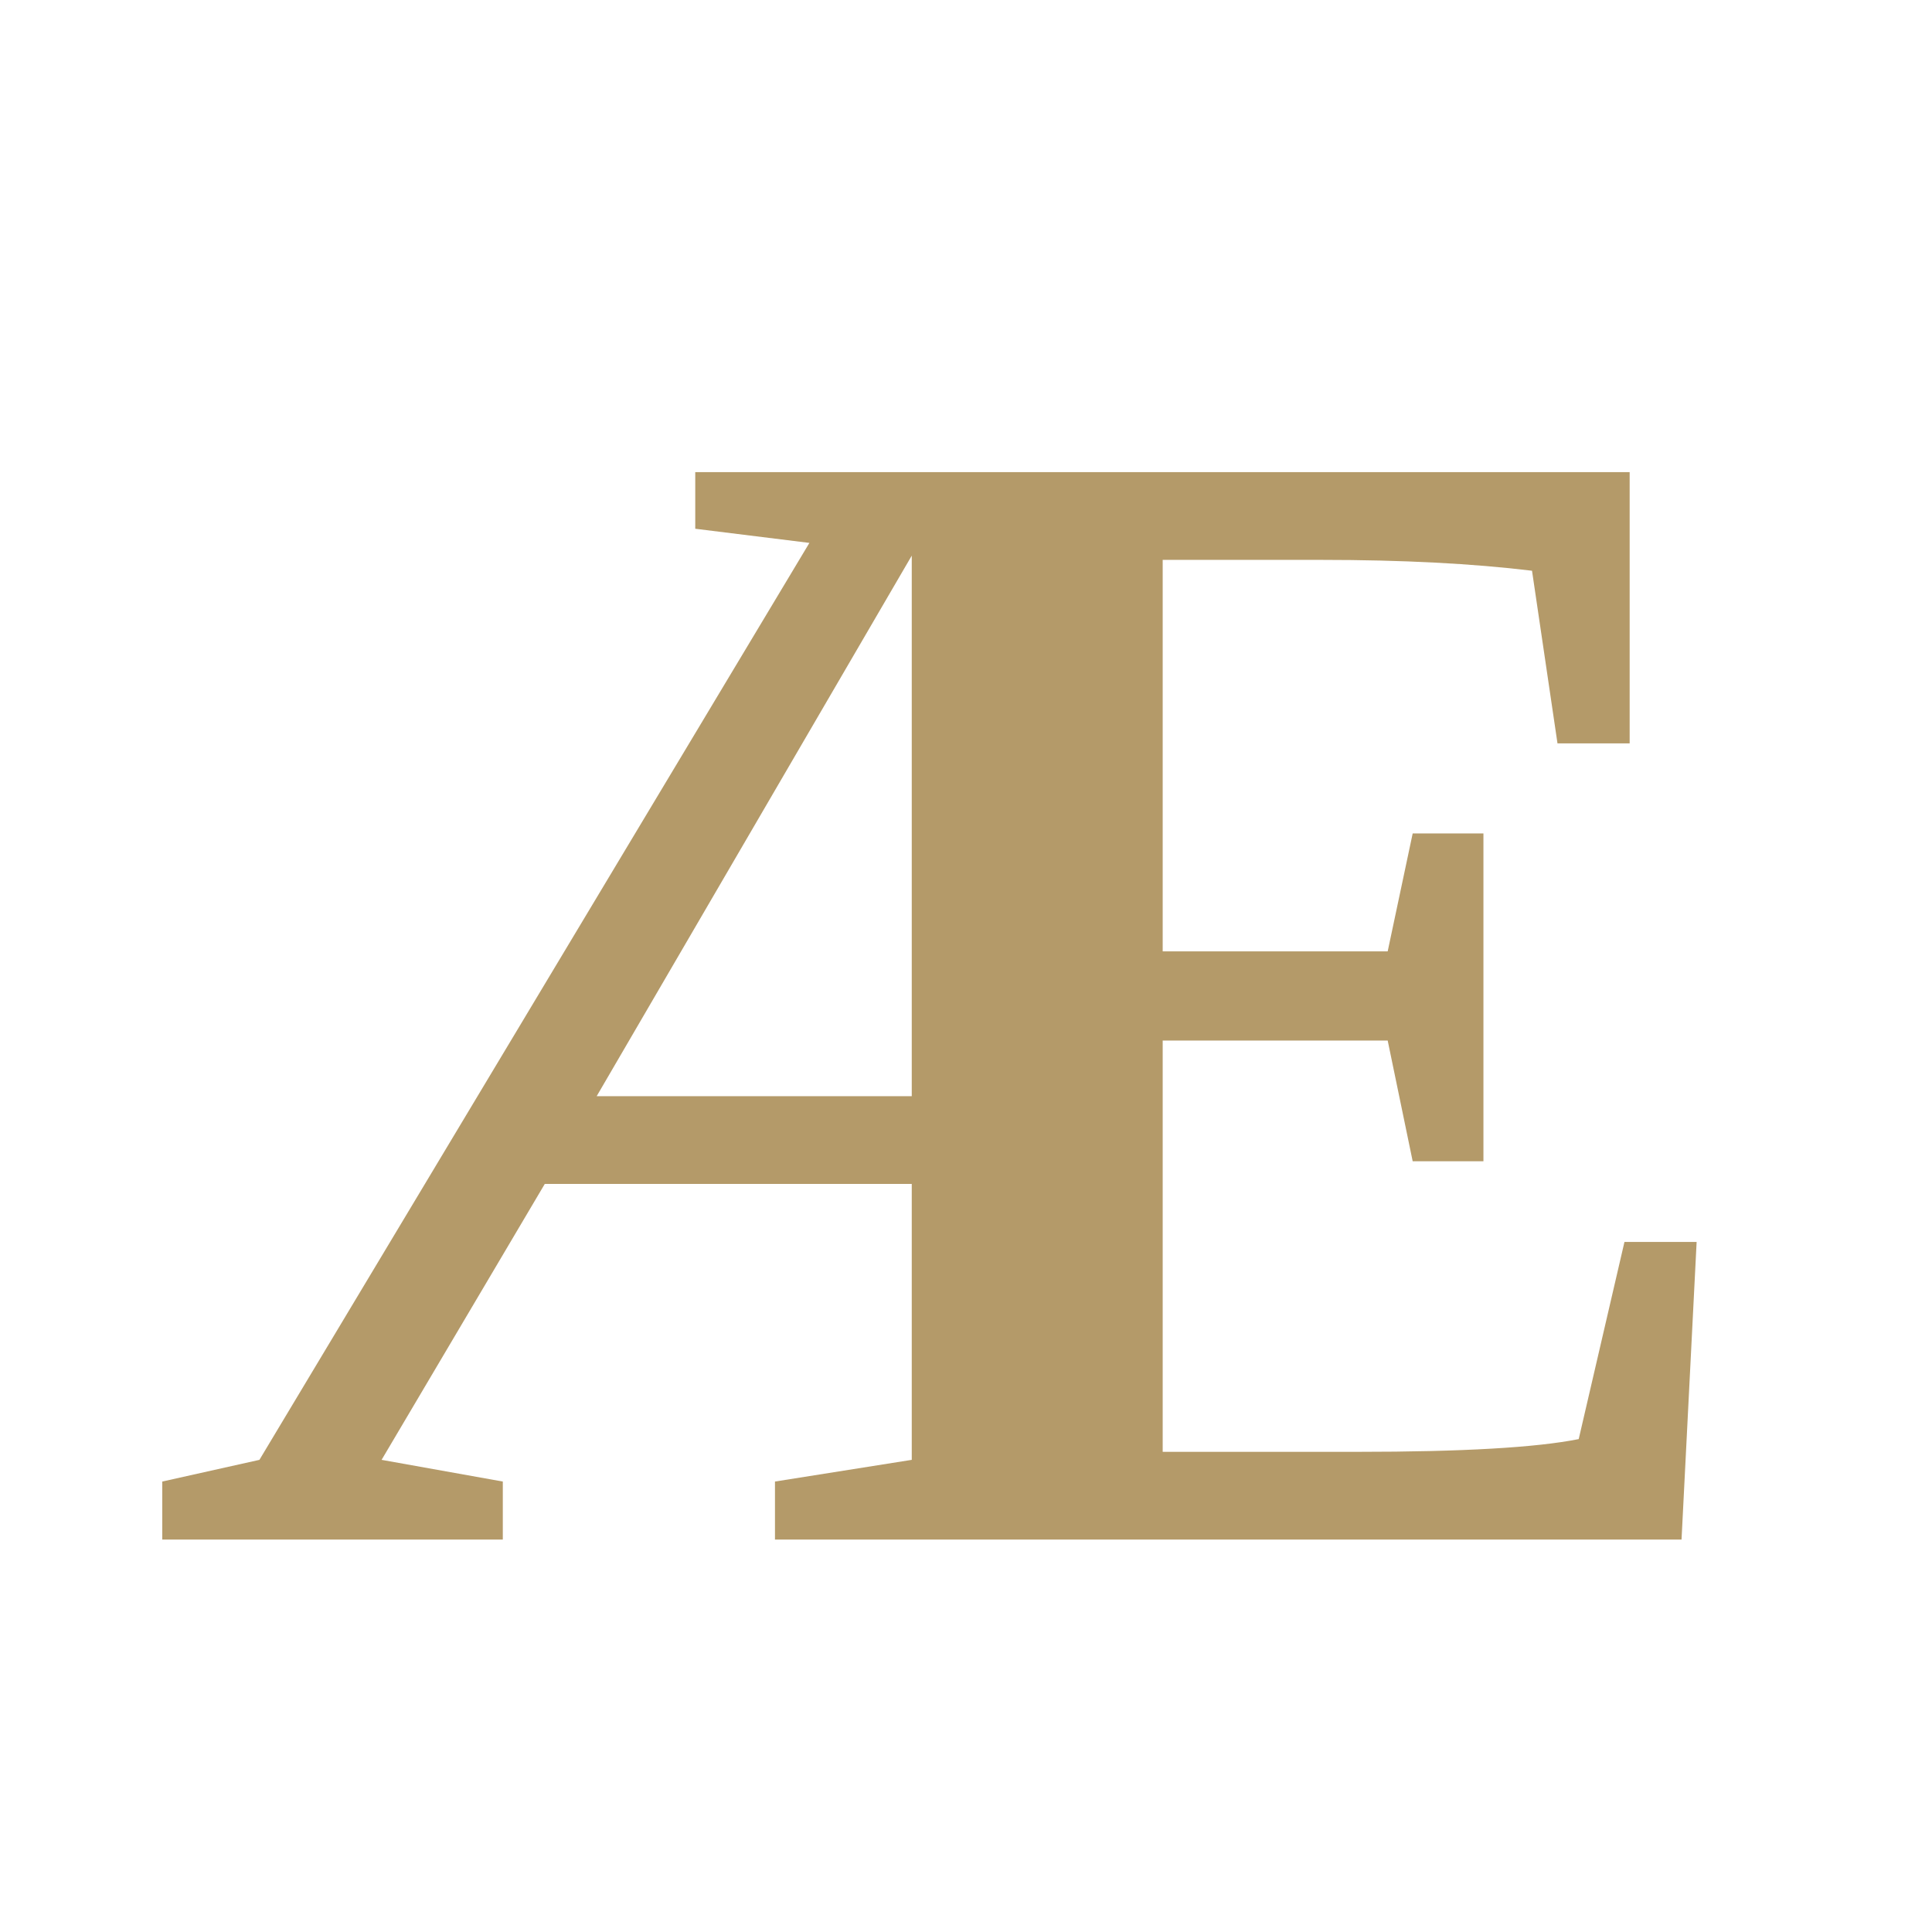
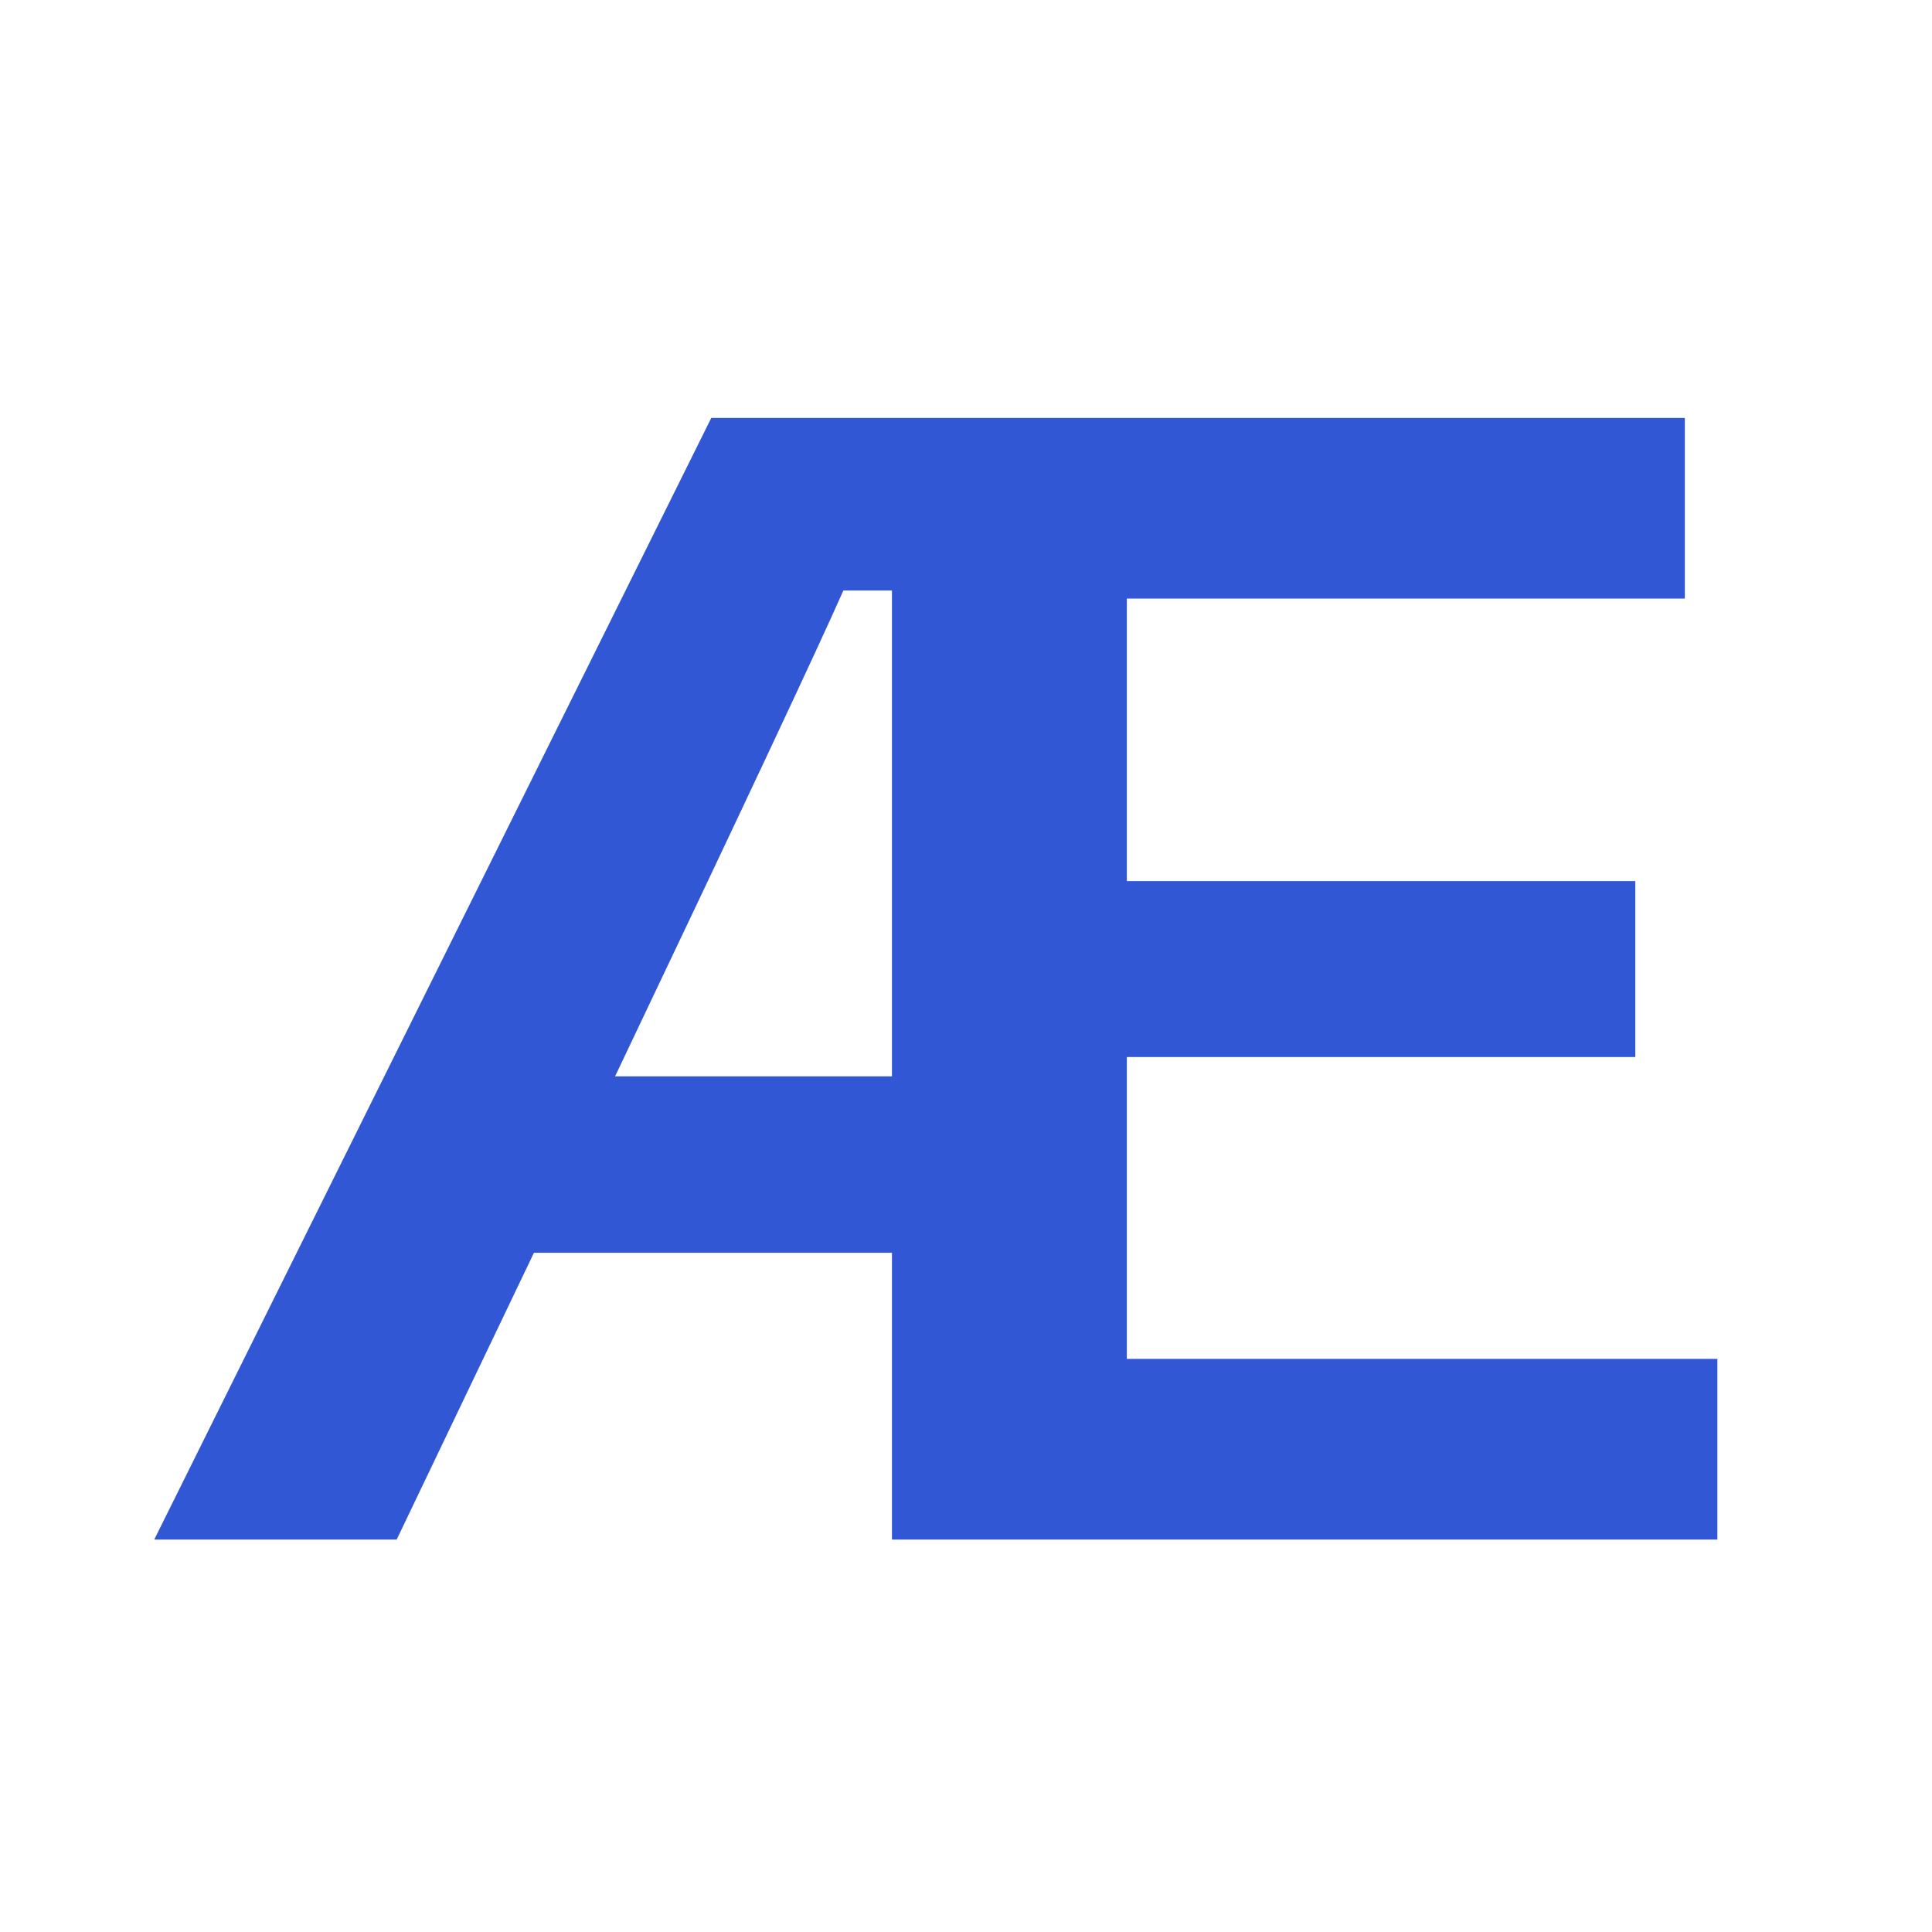
<svg xmlns="http://www.w3.org/2000/svg" viewBox="0 0 64 64">
-   <text x="32" y="51" fill="#b49a69" font-family="Georgia, 'Times New Roman', serif" font-size="54" font-weight="600" text-anchor="middle">Æ</text>
+   <text x="32" y="51" fill="#3157d5" font-family="Manrope, Arial, sans-serif" font-size="54" font-weight="700" text-anchor="middle">Æ</text>
</svg>
